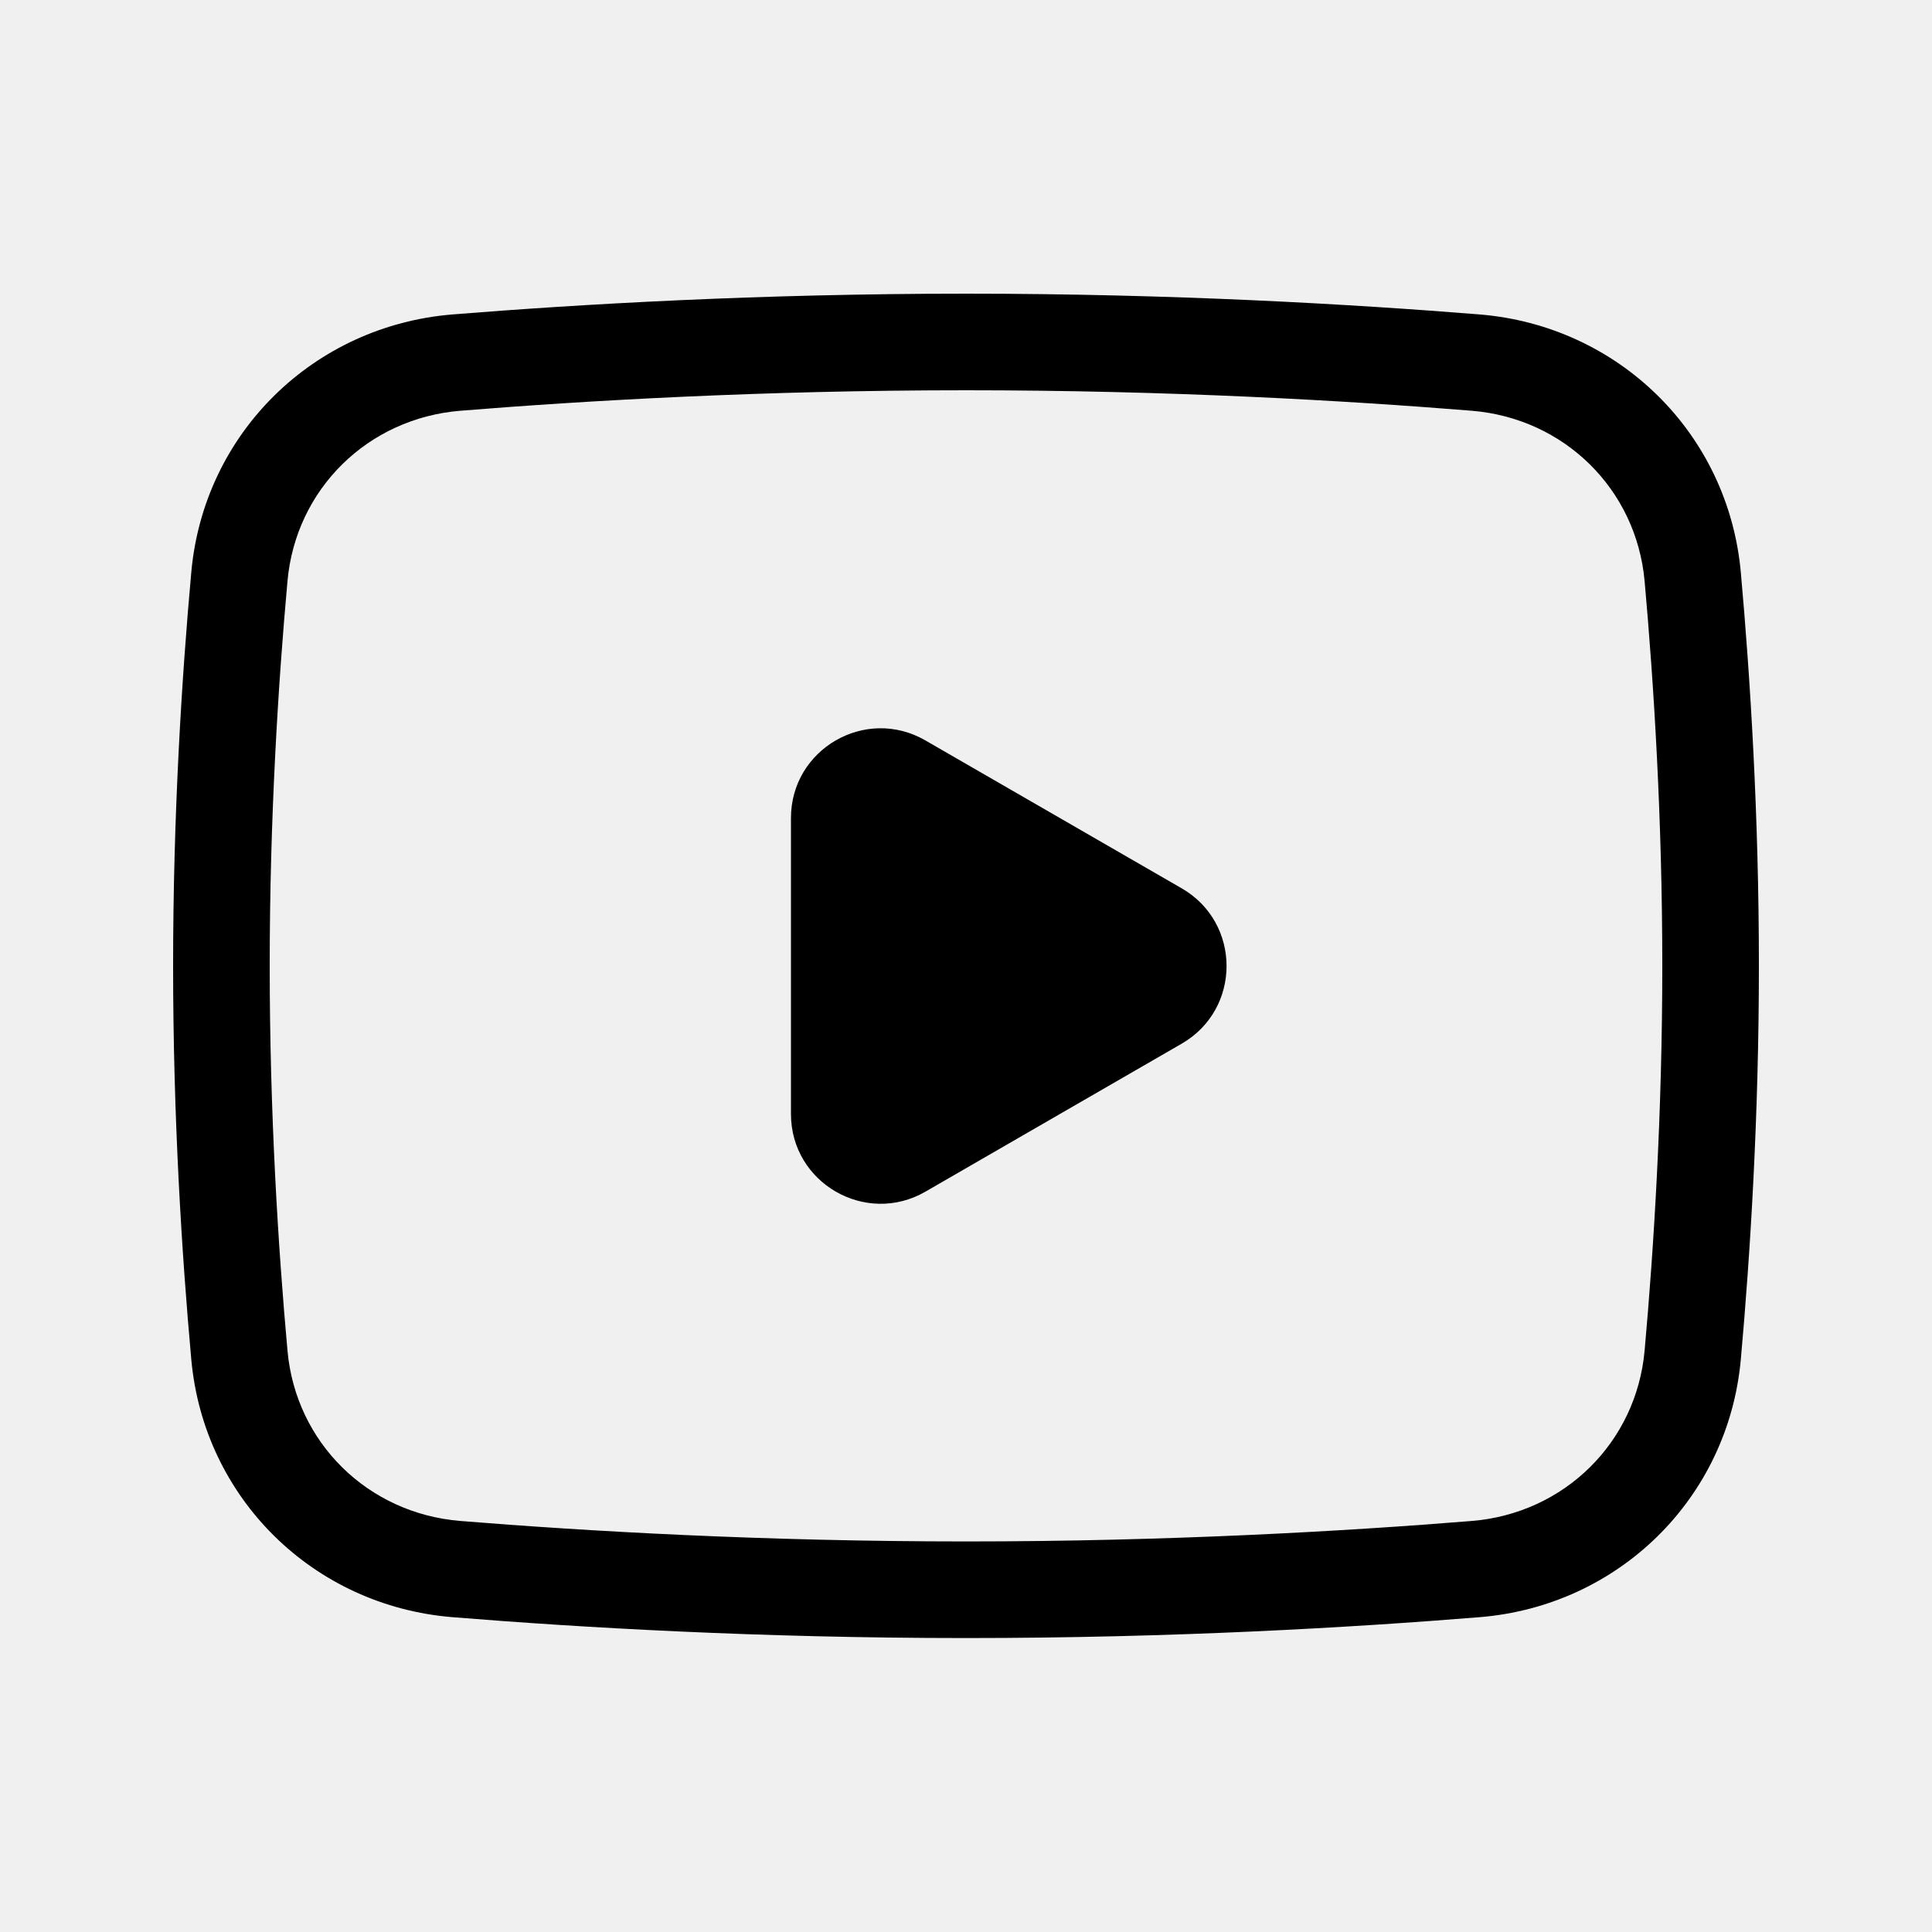
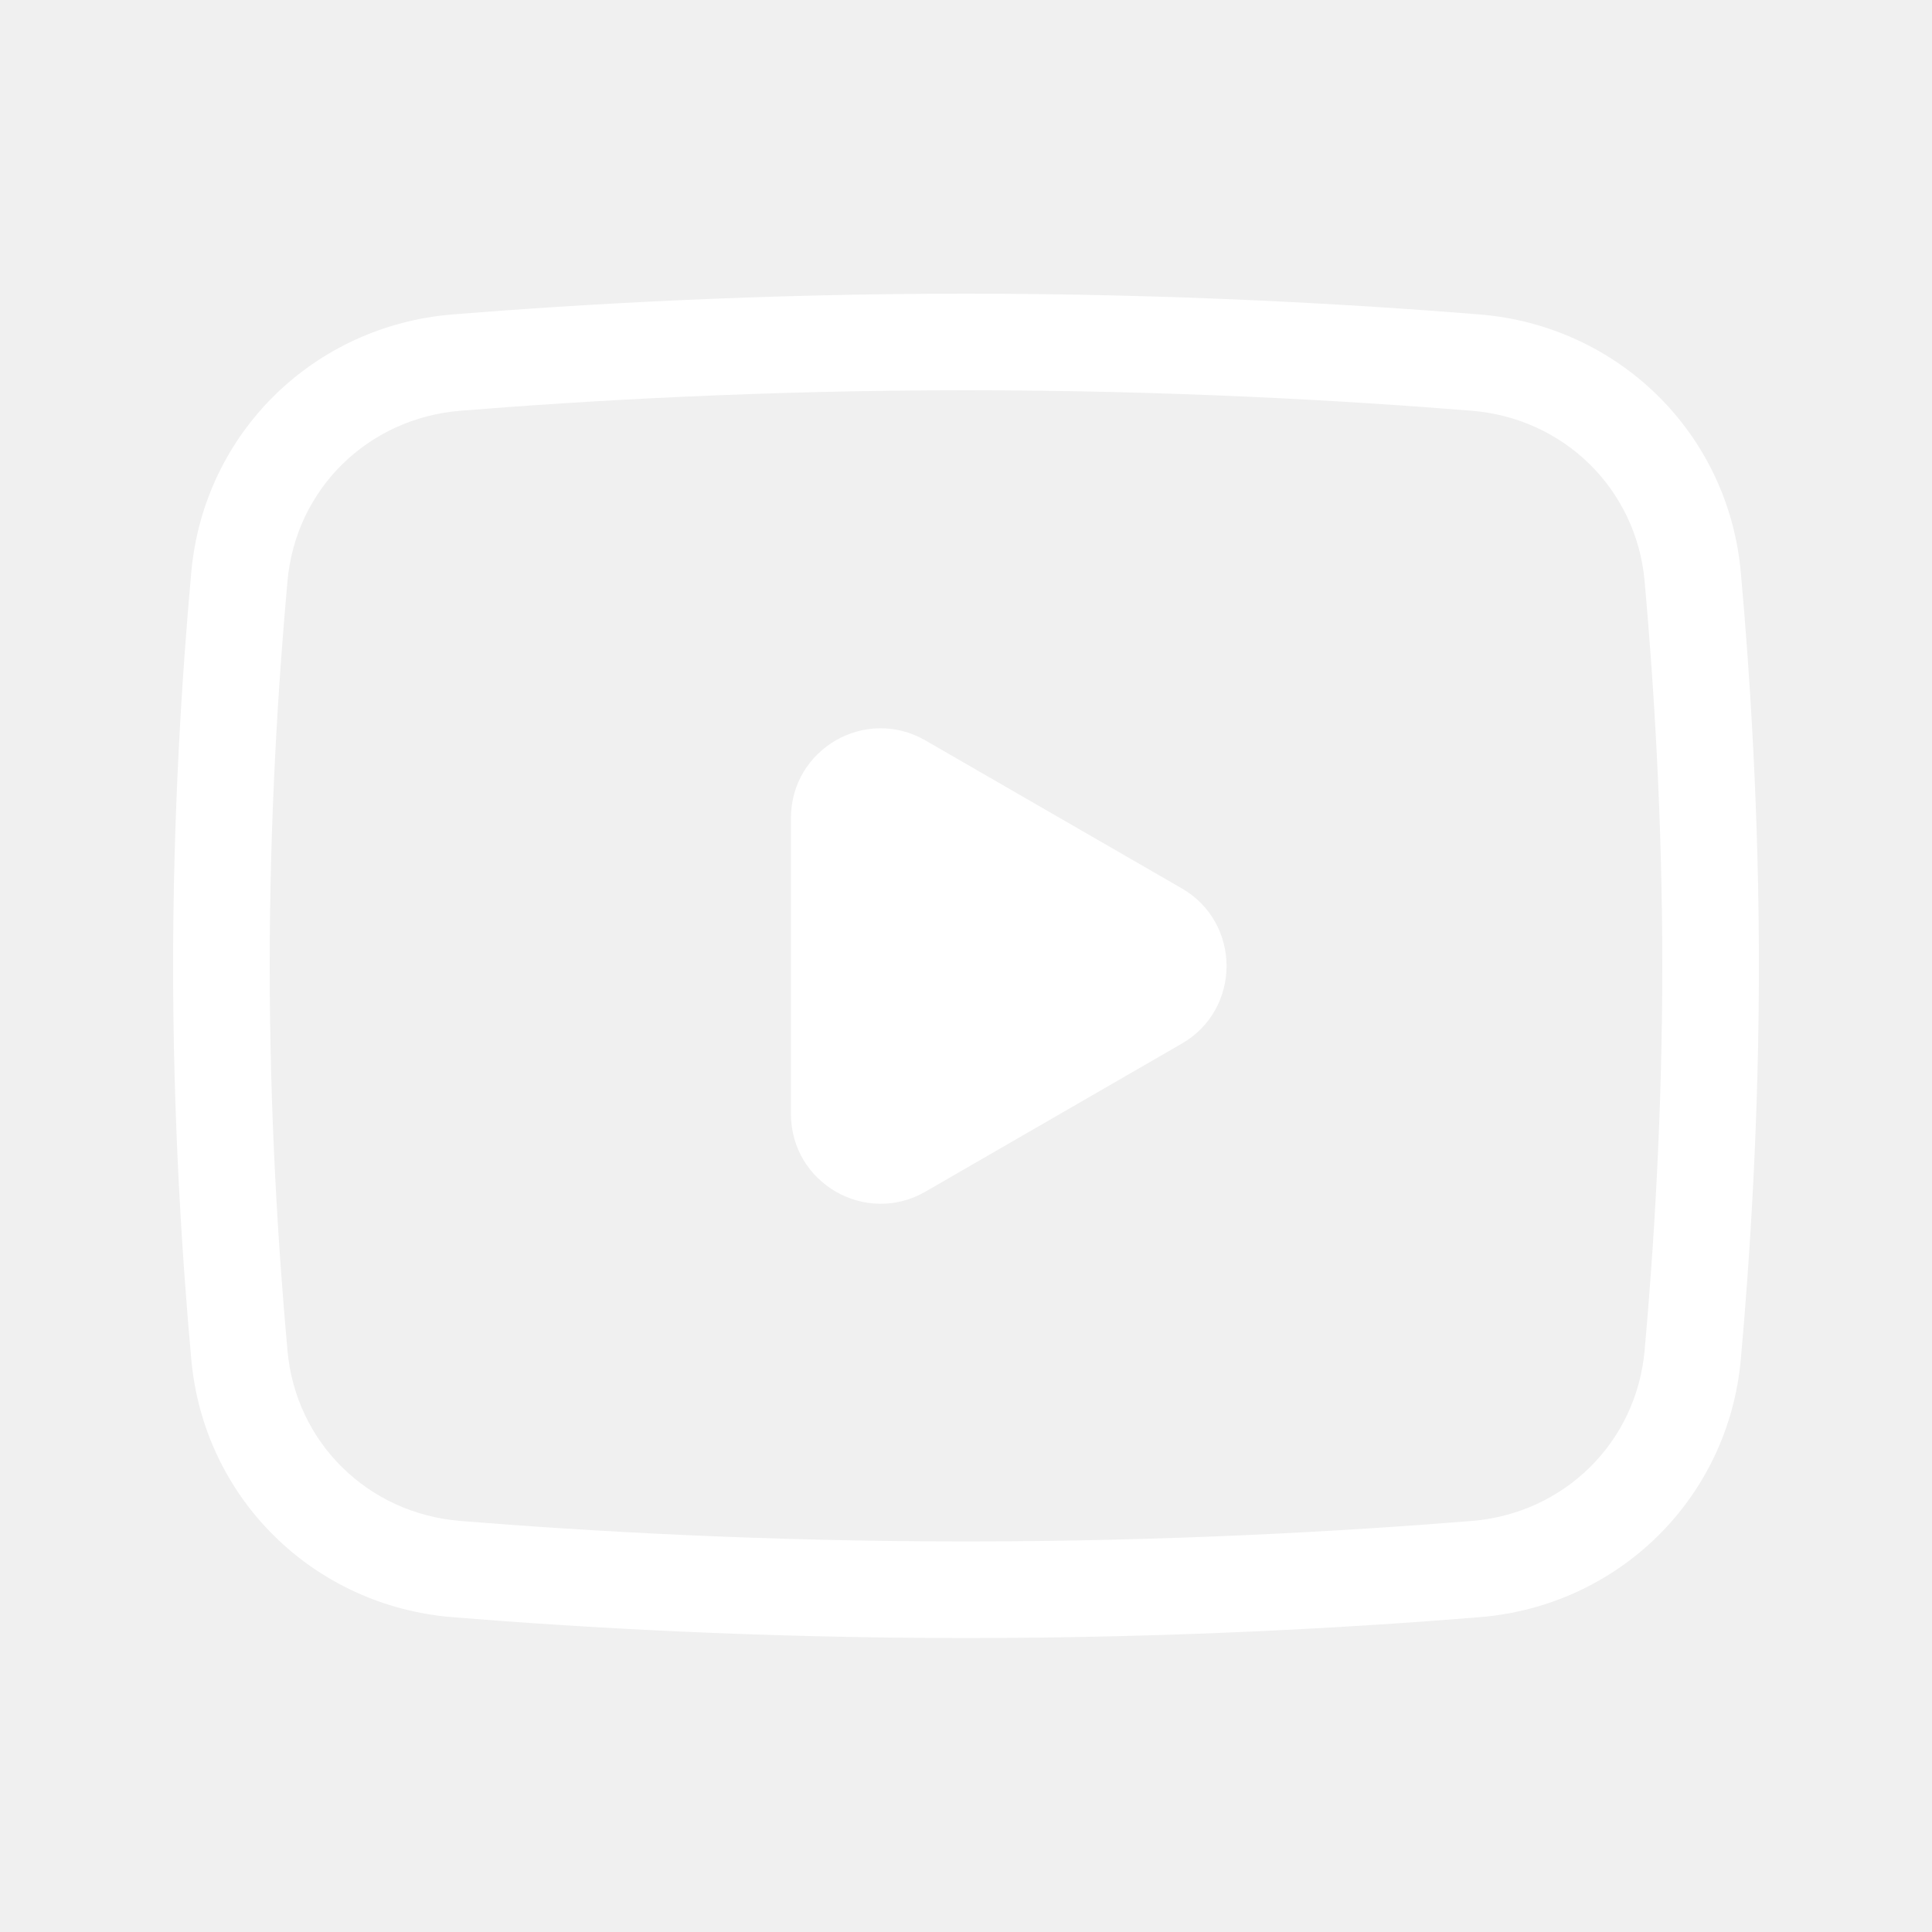
- <svg xmlns="http://www.w3.org/2000/svg" class="view-icon" style="width:20px;height:20px;" data-v-1b592d95="" viewBox="0 0 20 20" width="20" height="20">
-   <path d="M10 4.04C7.897 4.04 6.062 4.147 4.766 4.252C3.807 4.33 3.061 5.064 2.976 6.016C2.88 7.075 2.792 8.471 2.792 9.998C2.792 11.526 2.88 12.922 2.976 13.981C3.061 14.933 3.807 15.667 4.766 15.745C6.062 15.85 7.897 15.957 10 15.957C12.103 15.957 13.939 15.85 15.235 15.745C16.193 15.667 16.939 14.933 17.025 13.981C17.12 12.923 17.208 11.527 17.208 9.998C17.208 8.47 17.12 7.074 17.025 6.016C16.939 5.064 16.193 4.33 15.235 4.252C13.939 4.147 12.103 4.04 10 4.04zM4.685 3.255C6.001 3.149 7.865 3.04 10 3.04C12.136 3.04 13.999 3.149 15.316 3.255C16.753 3.372 17.891 4.483 18.021 5.926C18.118 7.006 18.208 8.433 18.208 9.998C18.208 11.564 18.118 12.991 18.021 14.071C17.891 15.514 16.753 16.625 15.316 16.741C13.999 16.848 12.136 16.957 10 16.957C7.865 16.957 6.001 16.848 4.685 16.741C3.247 16.625 2.109 15.513 1.98 14.07C1.882 12.99 1.792 11.563 1.792 9.998C1.792 8.434 1.882 7.007 1.98 5.926C2.109 4.483 3.247 3.372 4.685 3.255z" fill="currentColor" />
-   <path d="M12.233 9.196C12.852 9.553 12.852 10.447 12.233 10.804L9.58 12.336C8.961 12.693 8.188 12.246 8.188 11.532L8.188 8.468C8.188 7.754 8.961 7.307 9.58 7.665L12.233 9.196z" fill="currentColor" />
+ <svg xmlns="http://www.w3.org/2000/svg" class="view-icon" style="width:20px;height:20px;" viewBox="0 0 20 20" width="20" height="20">
+   <path d="M10 4.04C7.897 4.04 6.062 4.147 4.766 4.252C3.807 4.33 3.061 5.064 2.976 6.016C2.88 7.075 2.792 8.471 2.792 9.998C2.792 11.526 2.88 12.922 2.976 13.981C3.061 14.933 3.807 15.667 4.766 15.745C6.062 15.85 7.897 15.957 10 15.957C12.103 15.957 13.939 15.85 15.235 15.745C16.193 15.667 16.939 14.933 17.025 13.981C17.12 12.923 17.208 11.527 17.208 9.998C17.208 8.47 17.12 7.074 17.025 6.016C16.939 5.064 16.193 4.33 15.235 4.252C13.939 4.147 12.103 4.04 10 4.04zM4.685 3.255C6.001 3.149 7.865 3.04 10 3.04C12.136 3.04 13.999 3.149 15.316 3.255C16.753 3.372 17.891 4.483 18.021 5.926C18.118 7.006 18.208 8.433 18.208 9.998C18.208 11.564 18.118 12.991 18.021 14.071C17.891 15.514 16.753 16.625 15.316 16.741C13.999 16.848 12.136 16.957 10 16.957C7.865 16.957 6.001 16.848 4.685 16.741C3.247 16.625 2.109 15.513 1.98 14.07C1.882 12.99 1.792 11.563 1.792 9.998C1.792 8.434 1.882 7.007 1.98 5.926C2.109 4.483 3.247 3.372 4.685 3.255z" fill="#fff" />
+   <path d="M12.233 9.196C12.852 9.553 12.852 10.447 12.233 10.804L9.58 12.336C8.961 12.693 8.188 12.246 8.188 11.532L8.188 8.468C8.188 7.754 8.961 7.307 9.58 7.665L12.233 9.196z" fill="#ffffff" />
</svg>
